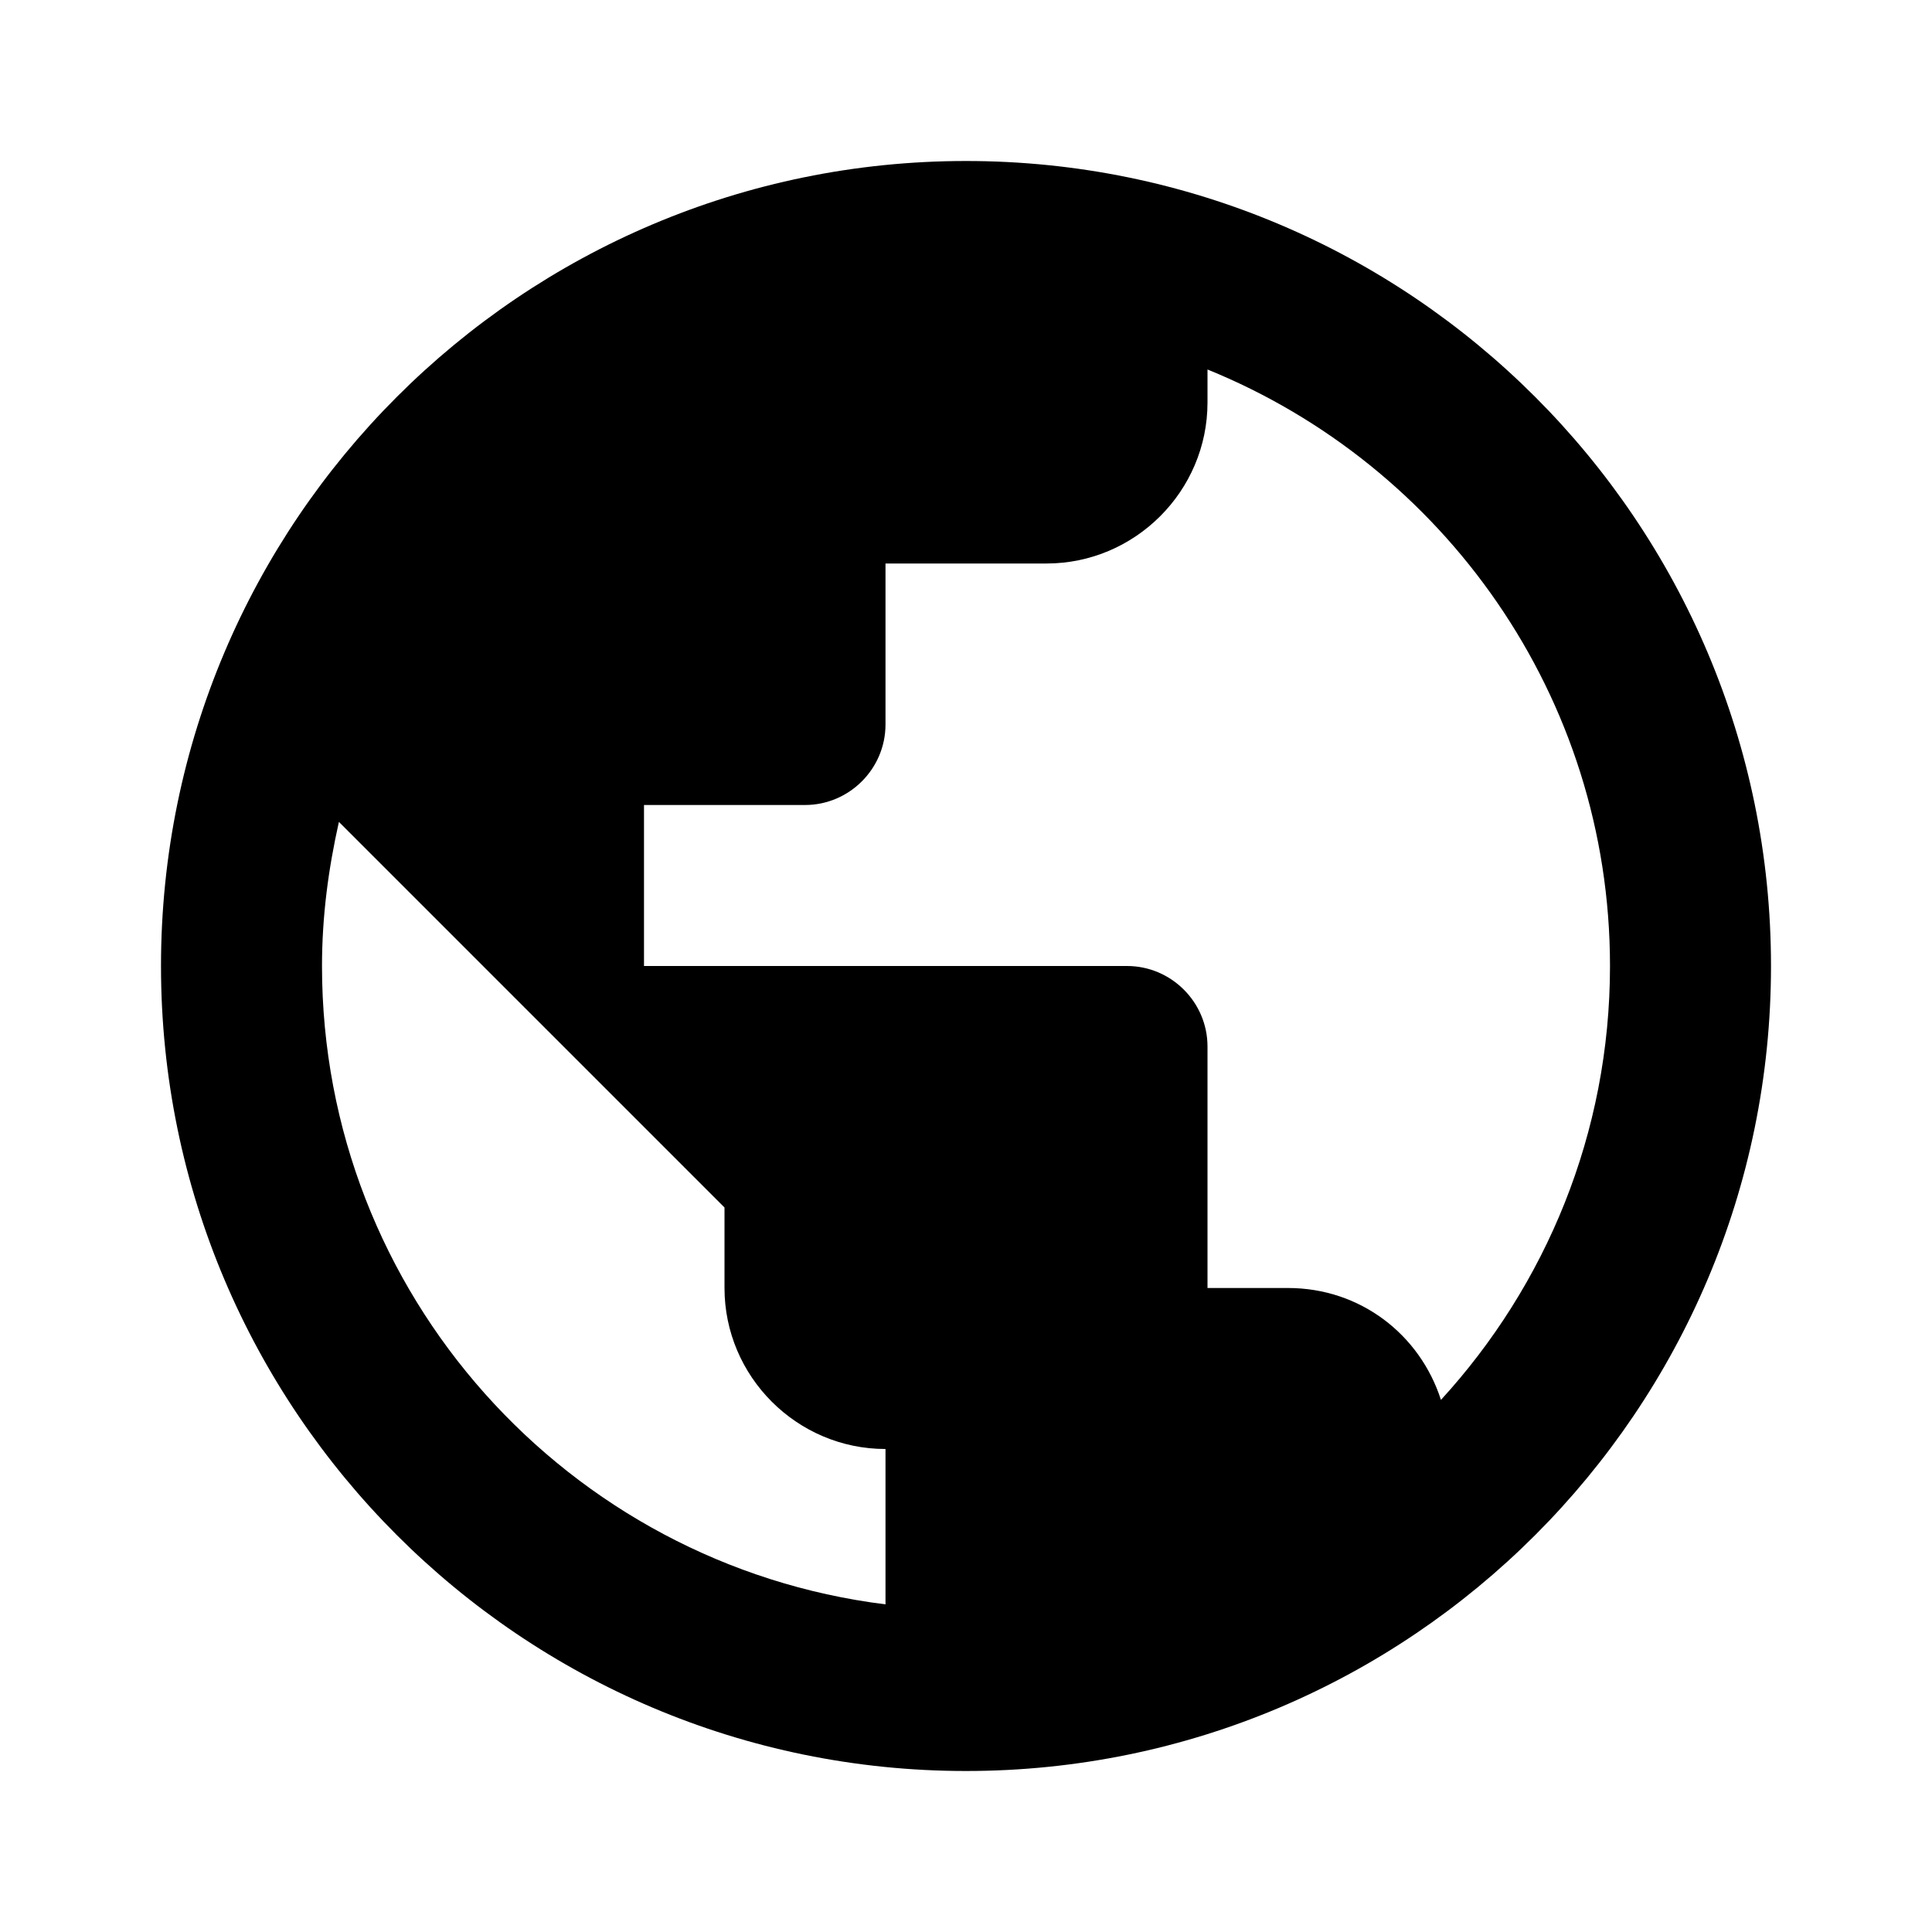
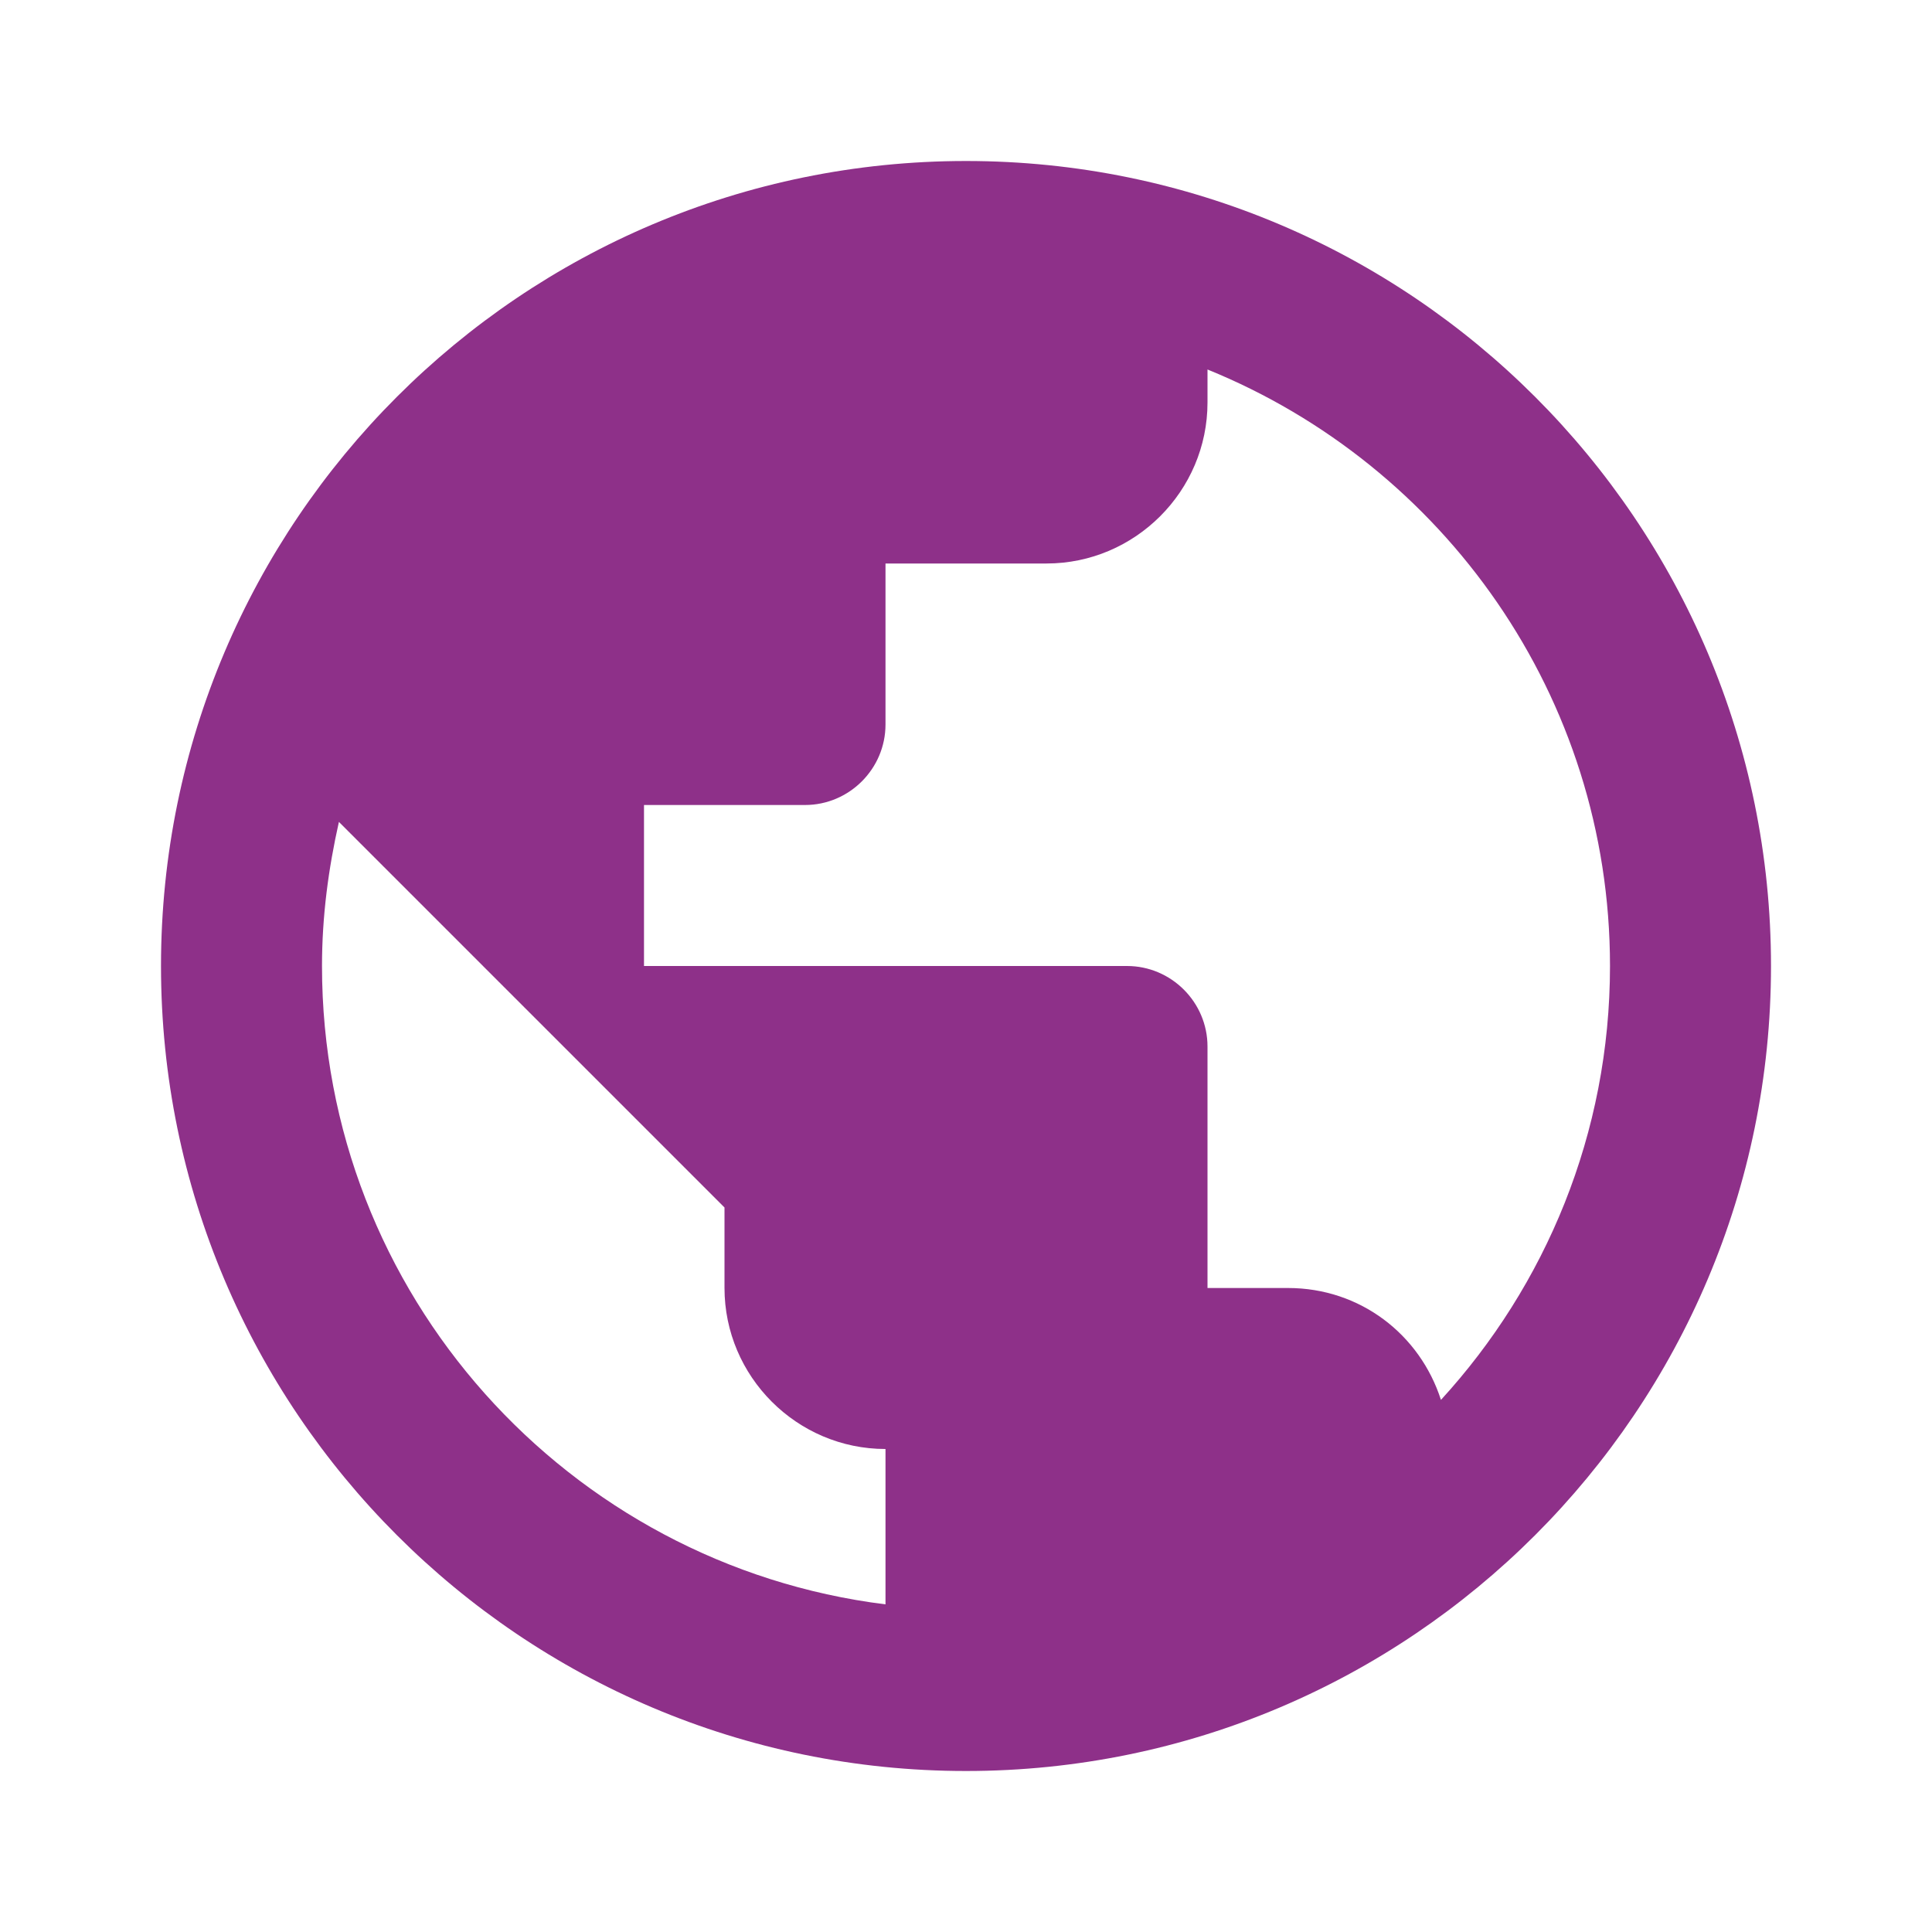
- <svg viewBox="0 0 24 24" fill="currentColor">
+ <svg xmlns="http://www.w3.org/2000/svg" viewBox="0 0 24 24" fill="#8e3089" width="24" height="24">
  <path d="M12 2C6.48 2 2 6.48 2 12s4.48 10 10 10 10-4.48 10-10S17.52 2 12 2zm-1 17.93c-3.94-.49-7-3.85-7-7.93 0-.62.08-1.21.21-1.79L9 15v1c0 1.1.9 2 2 2v1.93zm6.9-2.54c-.26-.81-1-1.39-1.9-1.39h-1v-3c0-.55-.45-1-1-1H8v-2h2c.55 0 1-.45 1-1V7h2c1.1 0 2-.9 2-2v-.41c2.93 1.19 5 4.06 5 7.41 0 2.08-.8 3.97-2.1 5.39z" />
</svg>
